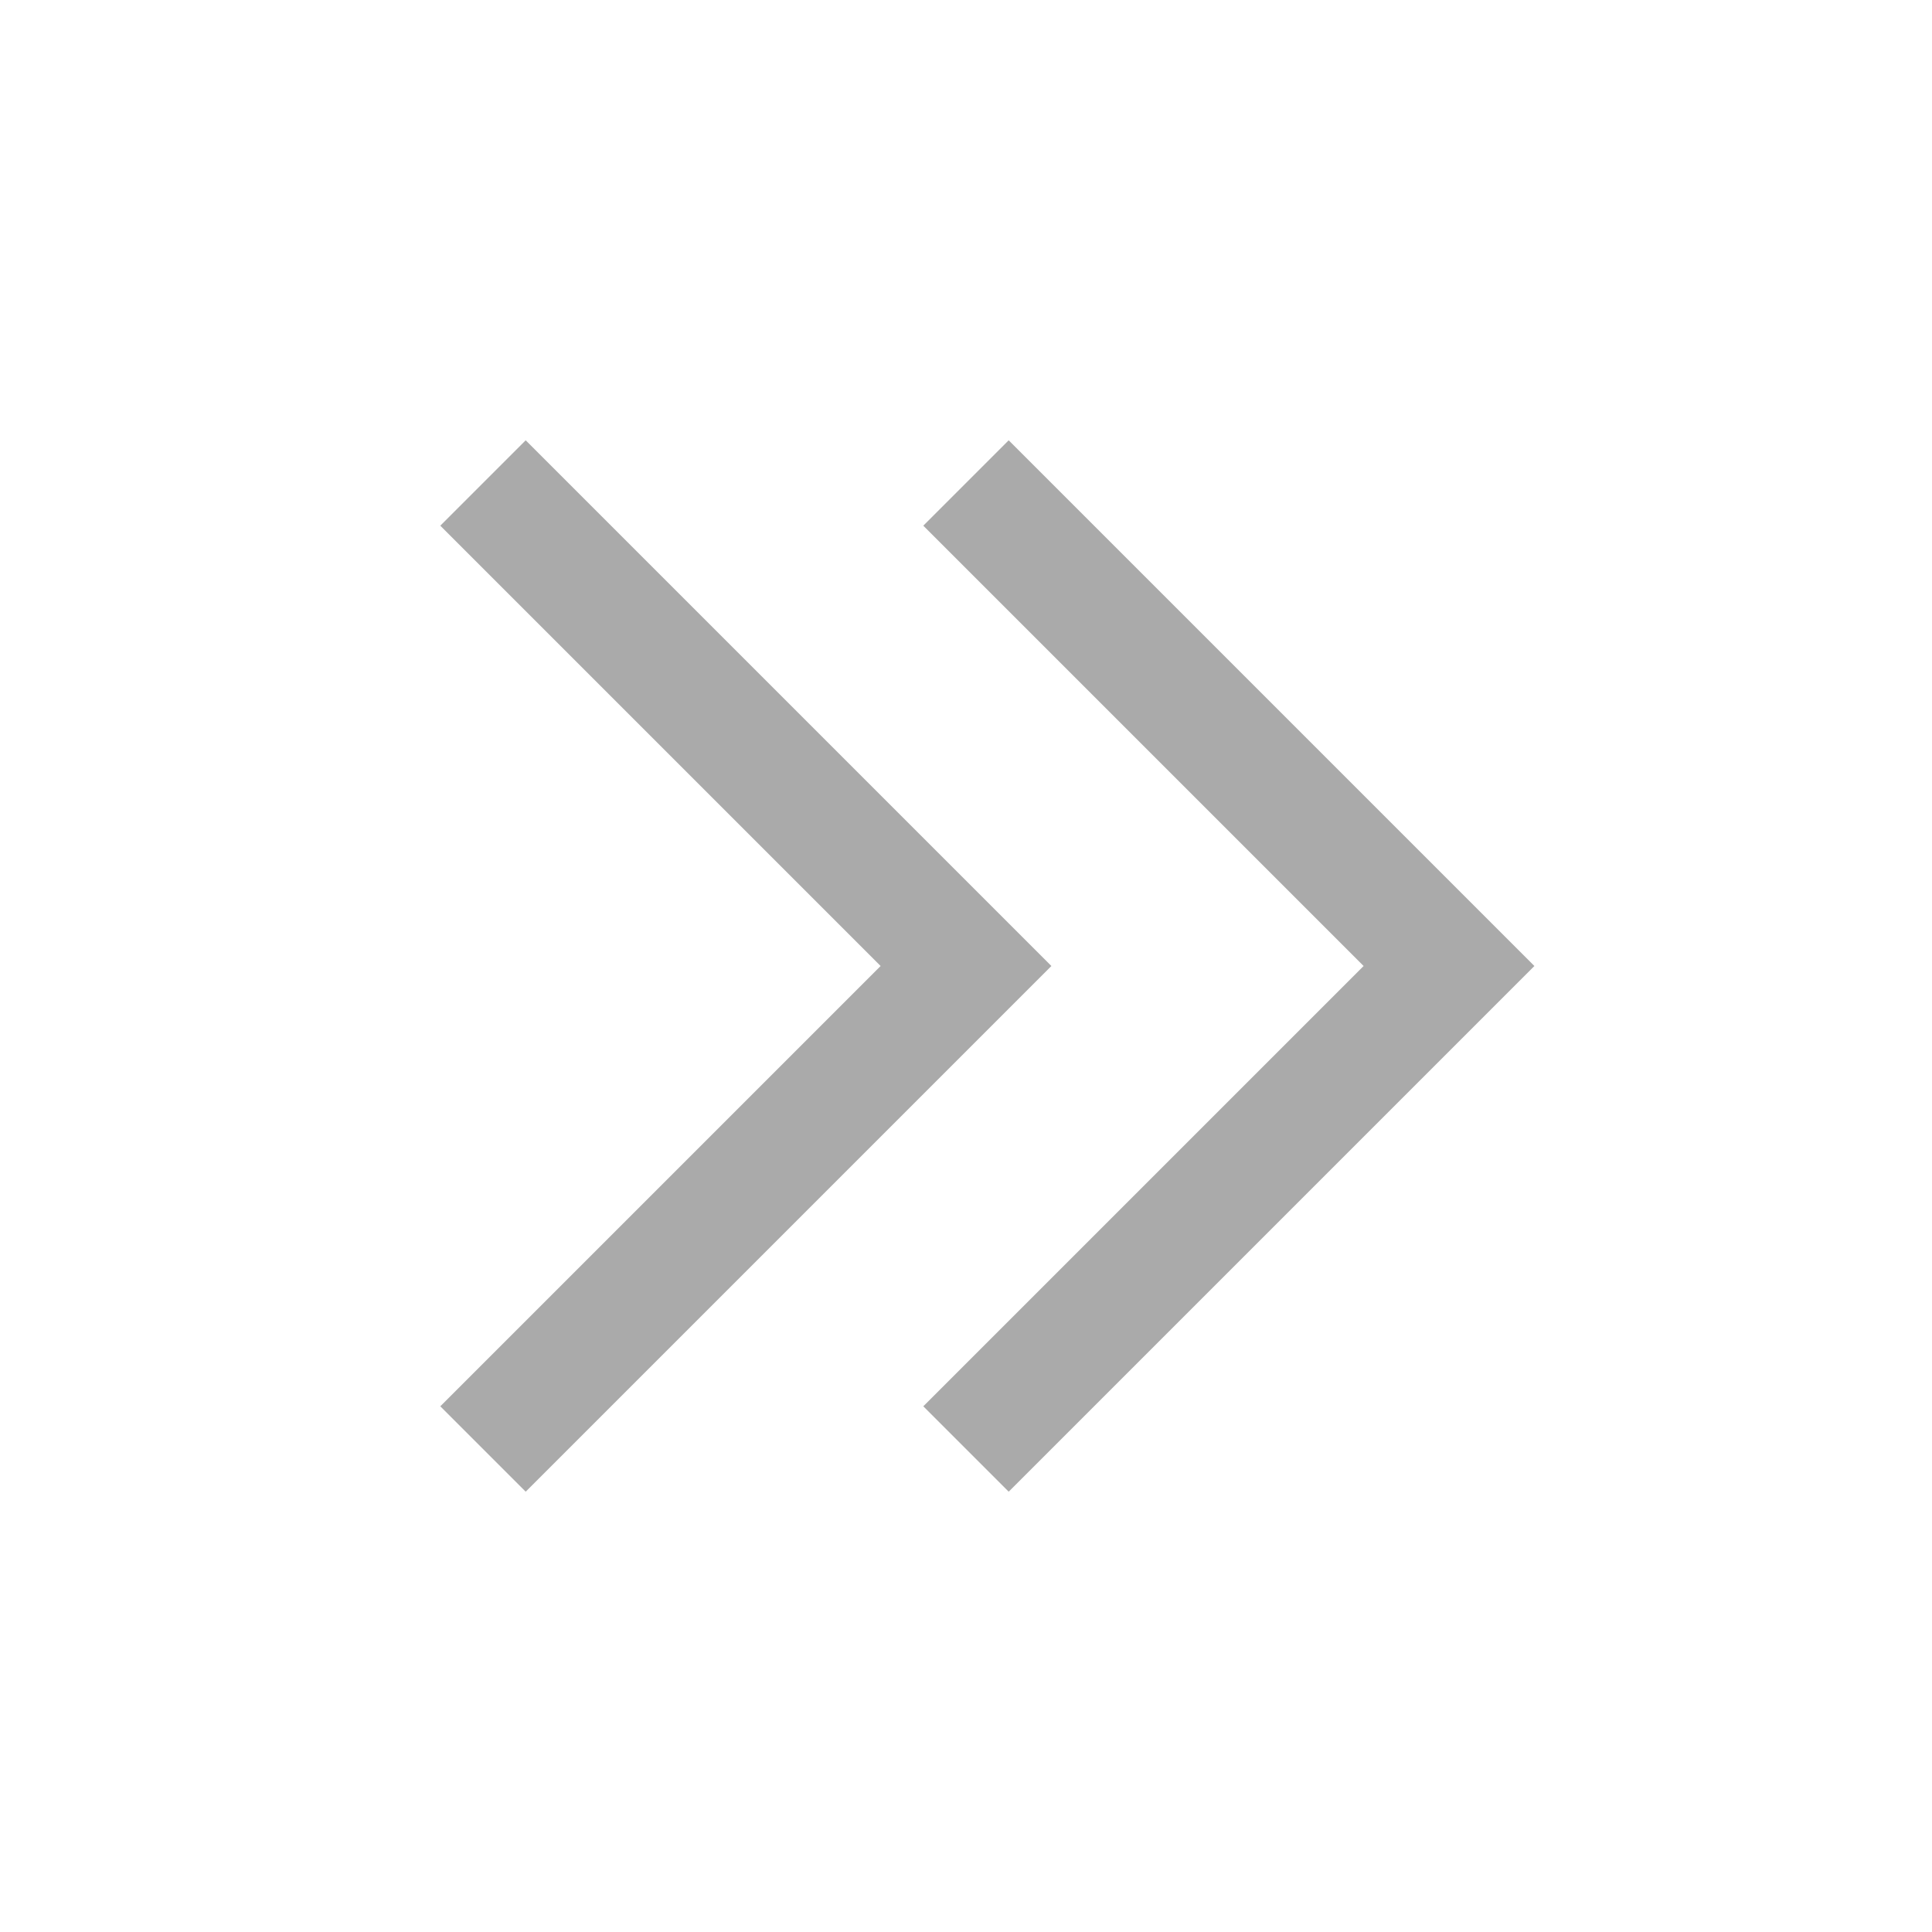
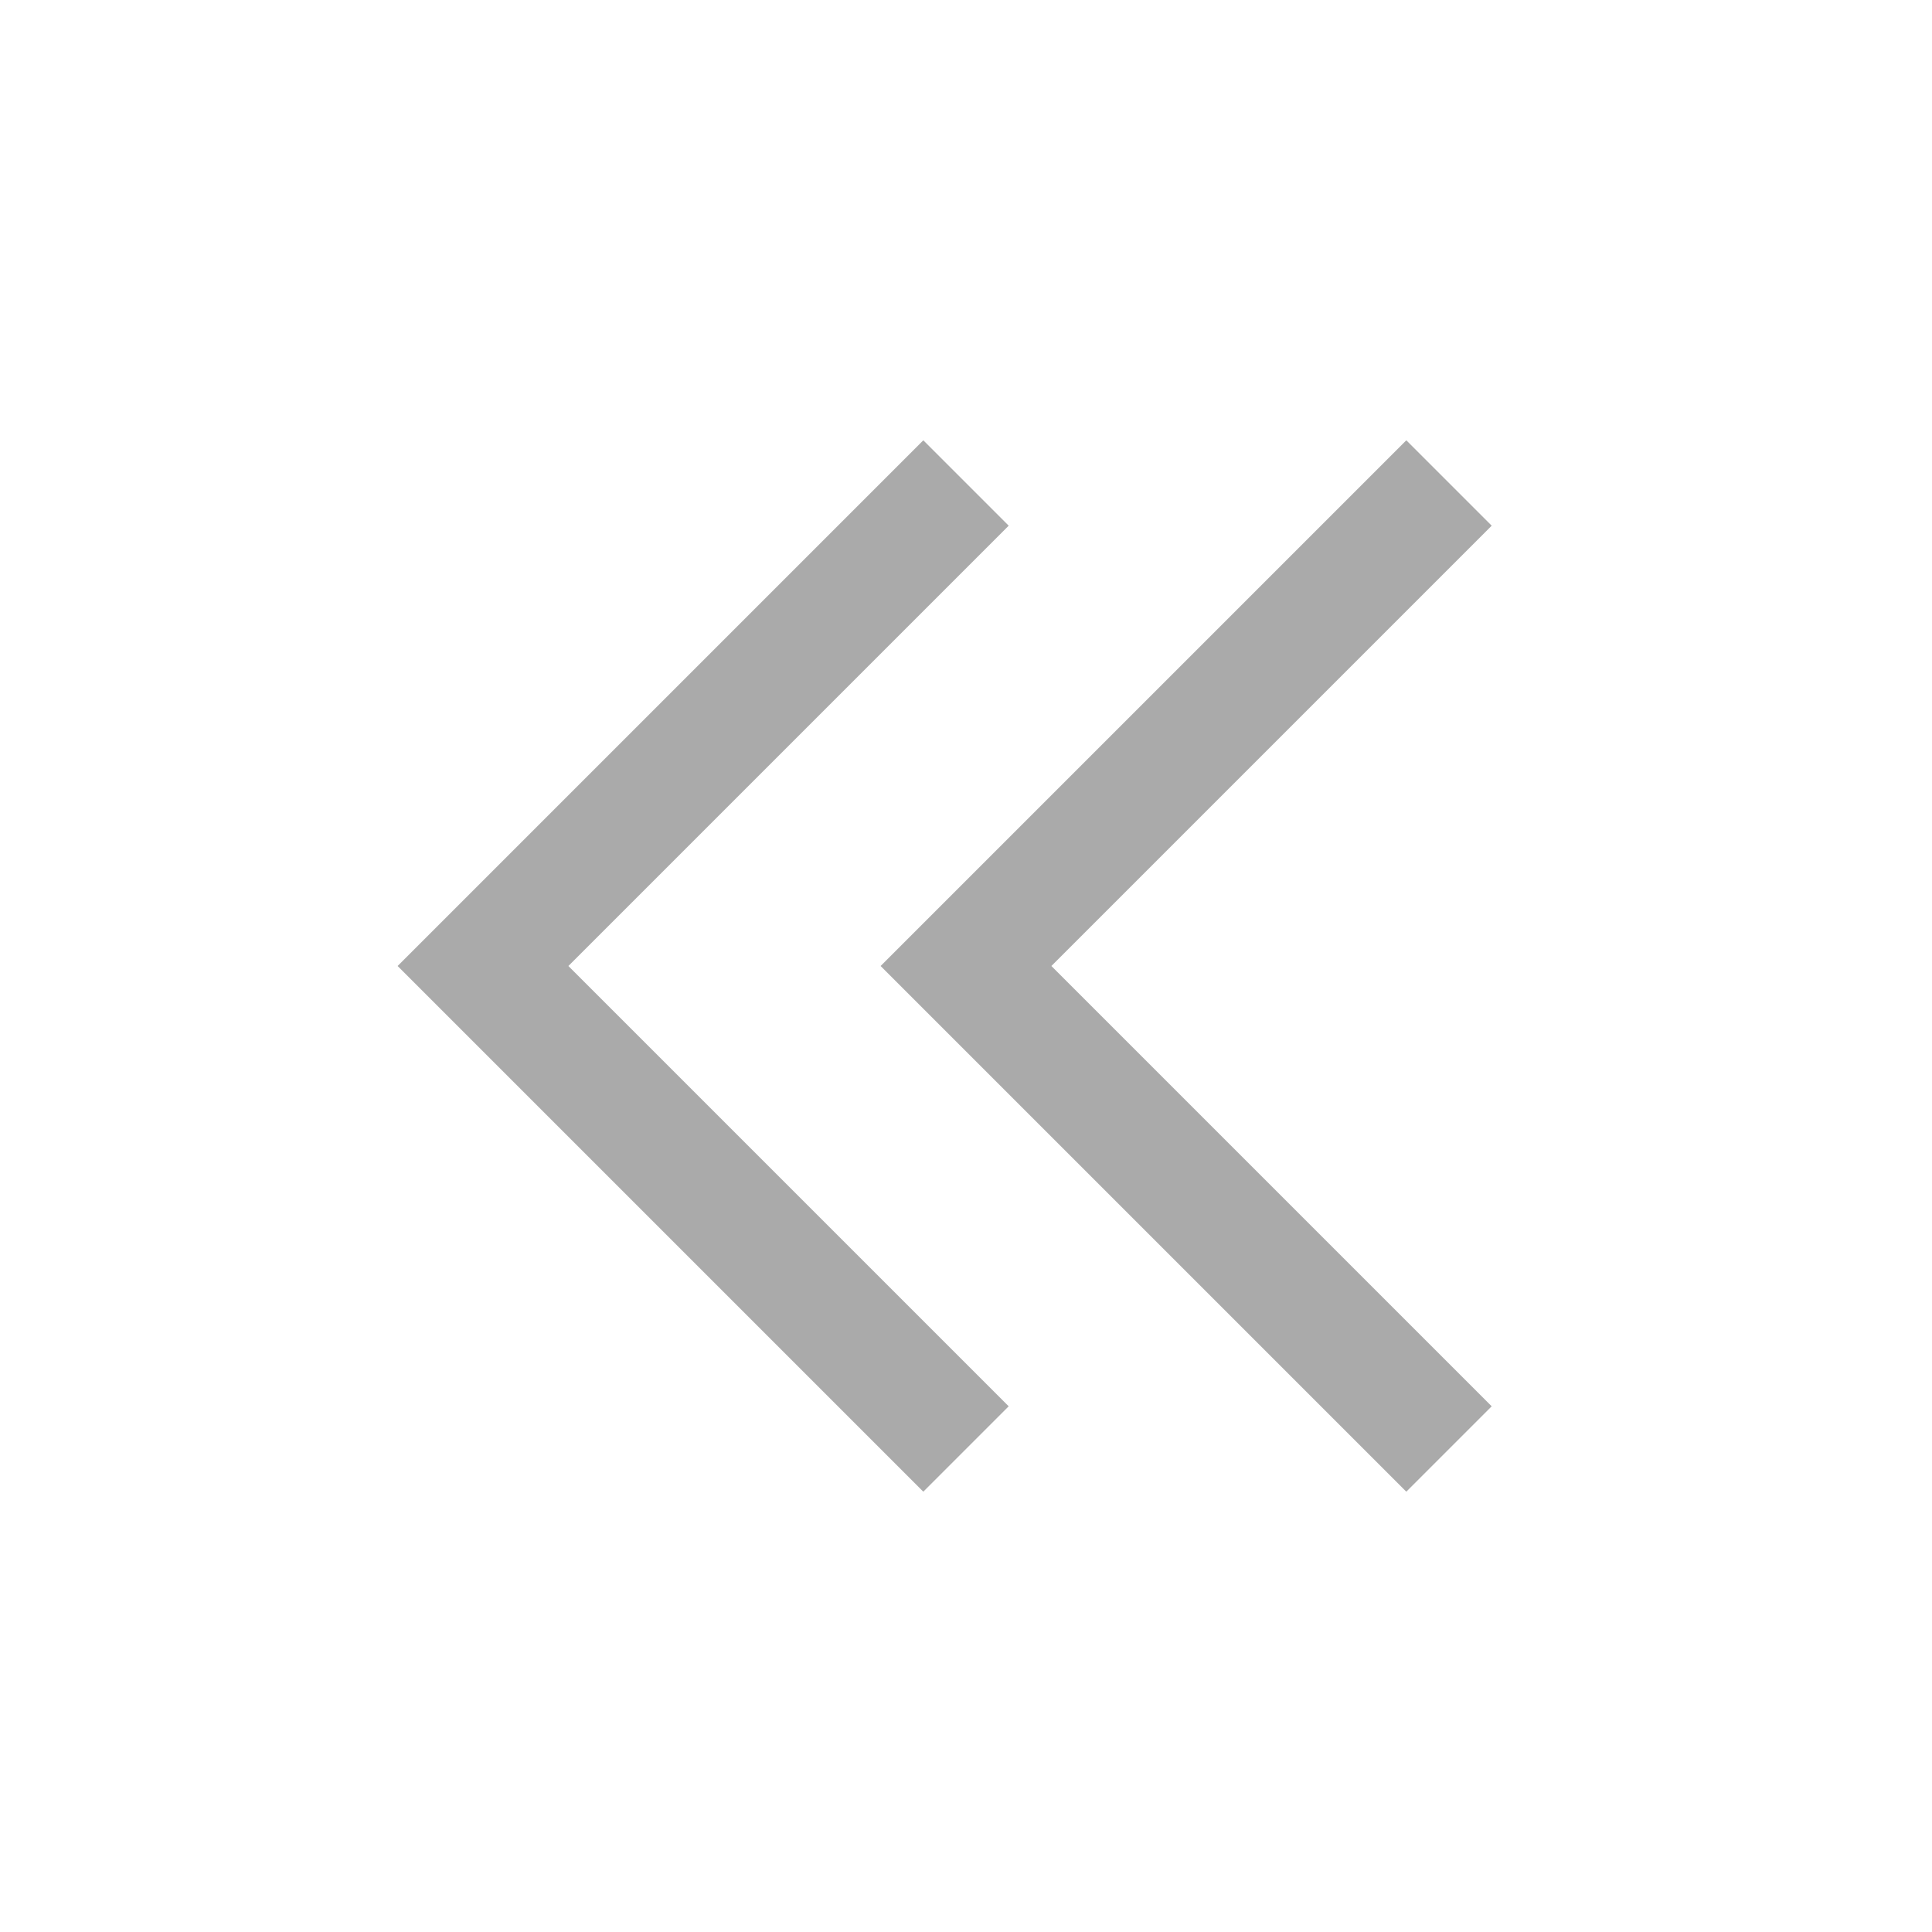
<svg xmlns="http://www.w3.org/2000/svg" width="32" height="32" viewBox="0 0 32 32" fill="none">
-   <path d="M16 24L24 16L16 8" stroke="#AAAAAA" stroke-width="2" />
-   <path d="M8 24L16 16L8 8" stroke="#AAAAAA" stroke-width="2" />
+   <path d="M16 8L8 16L16 24" stroke="#AAAAAA" stroke-width="2" />
+   <path d="M24 8L16 16L24 24" stroke="#AAAAAA" stroke-width="2" />
</svg>
